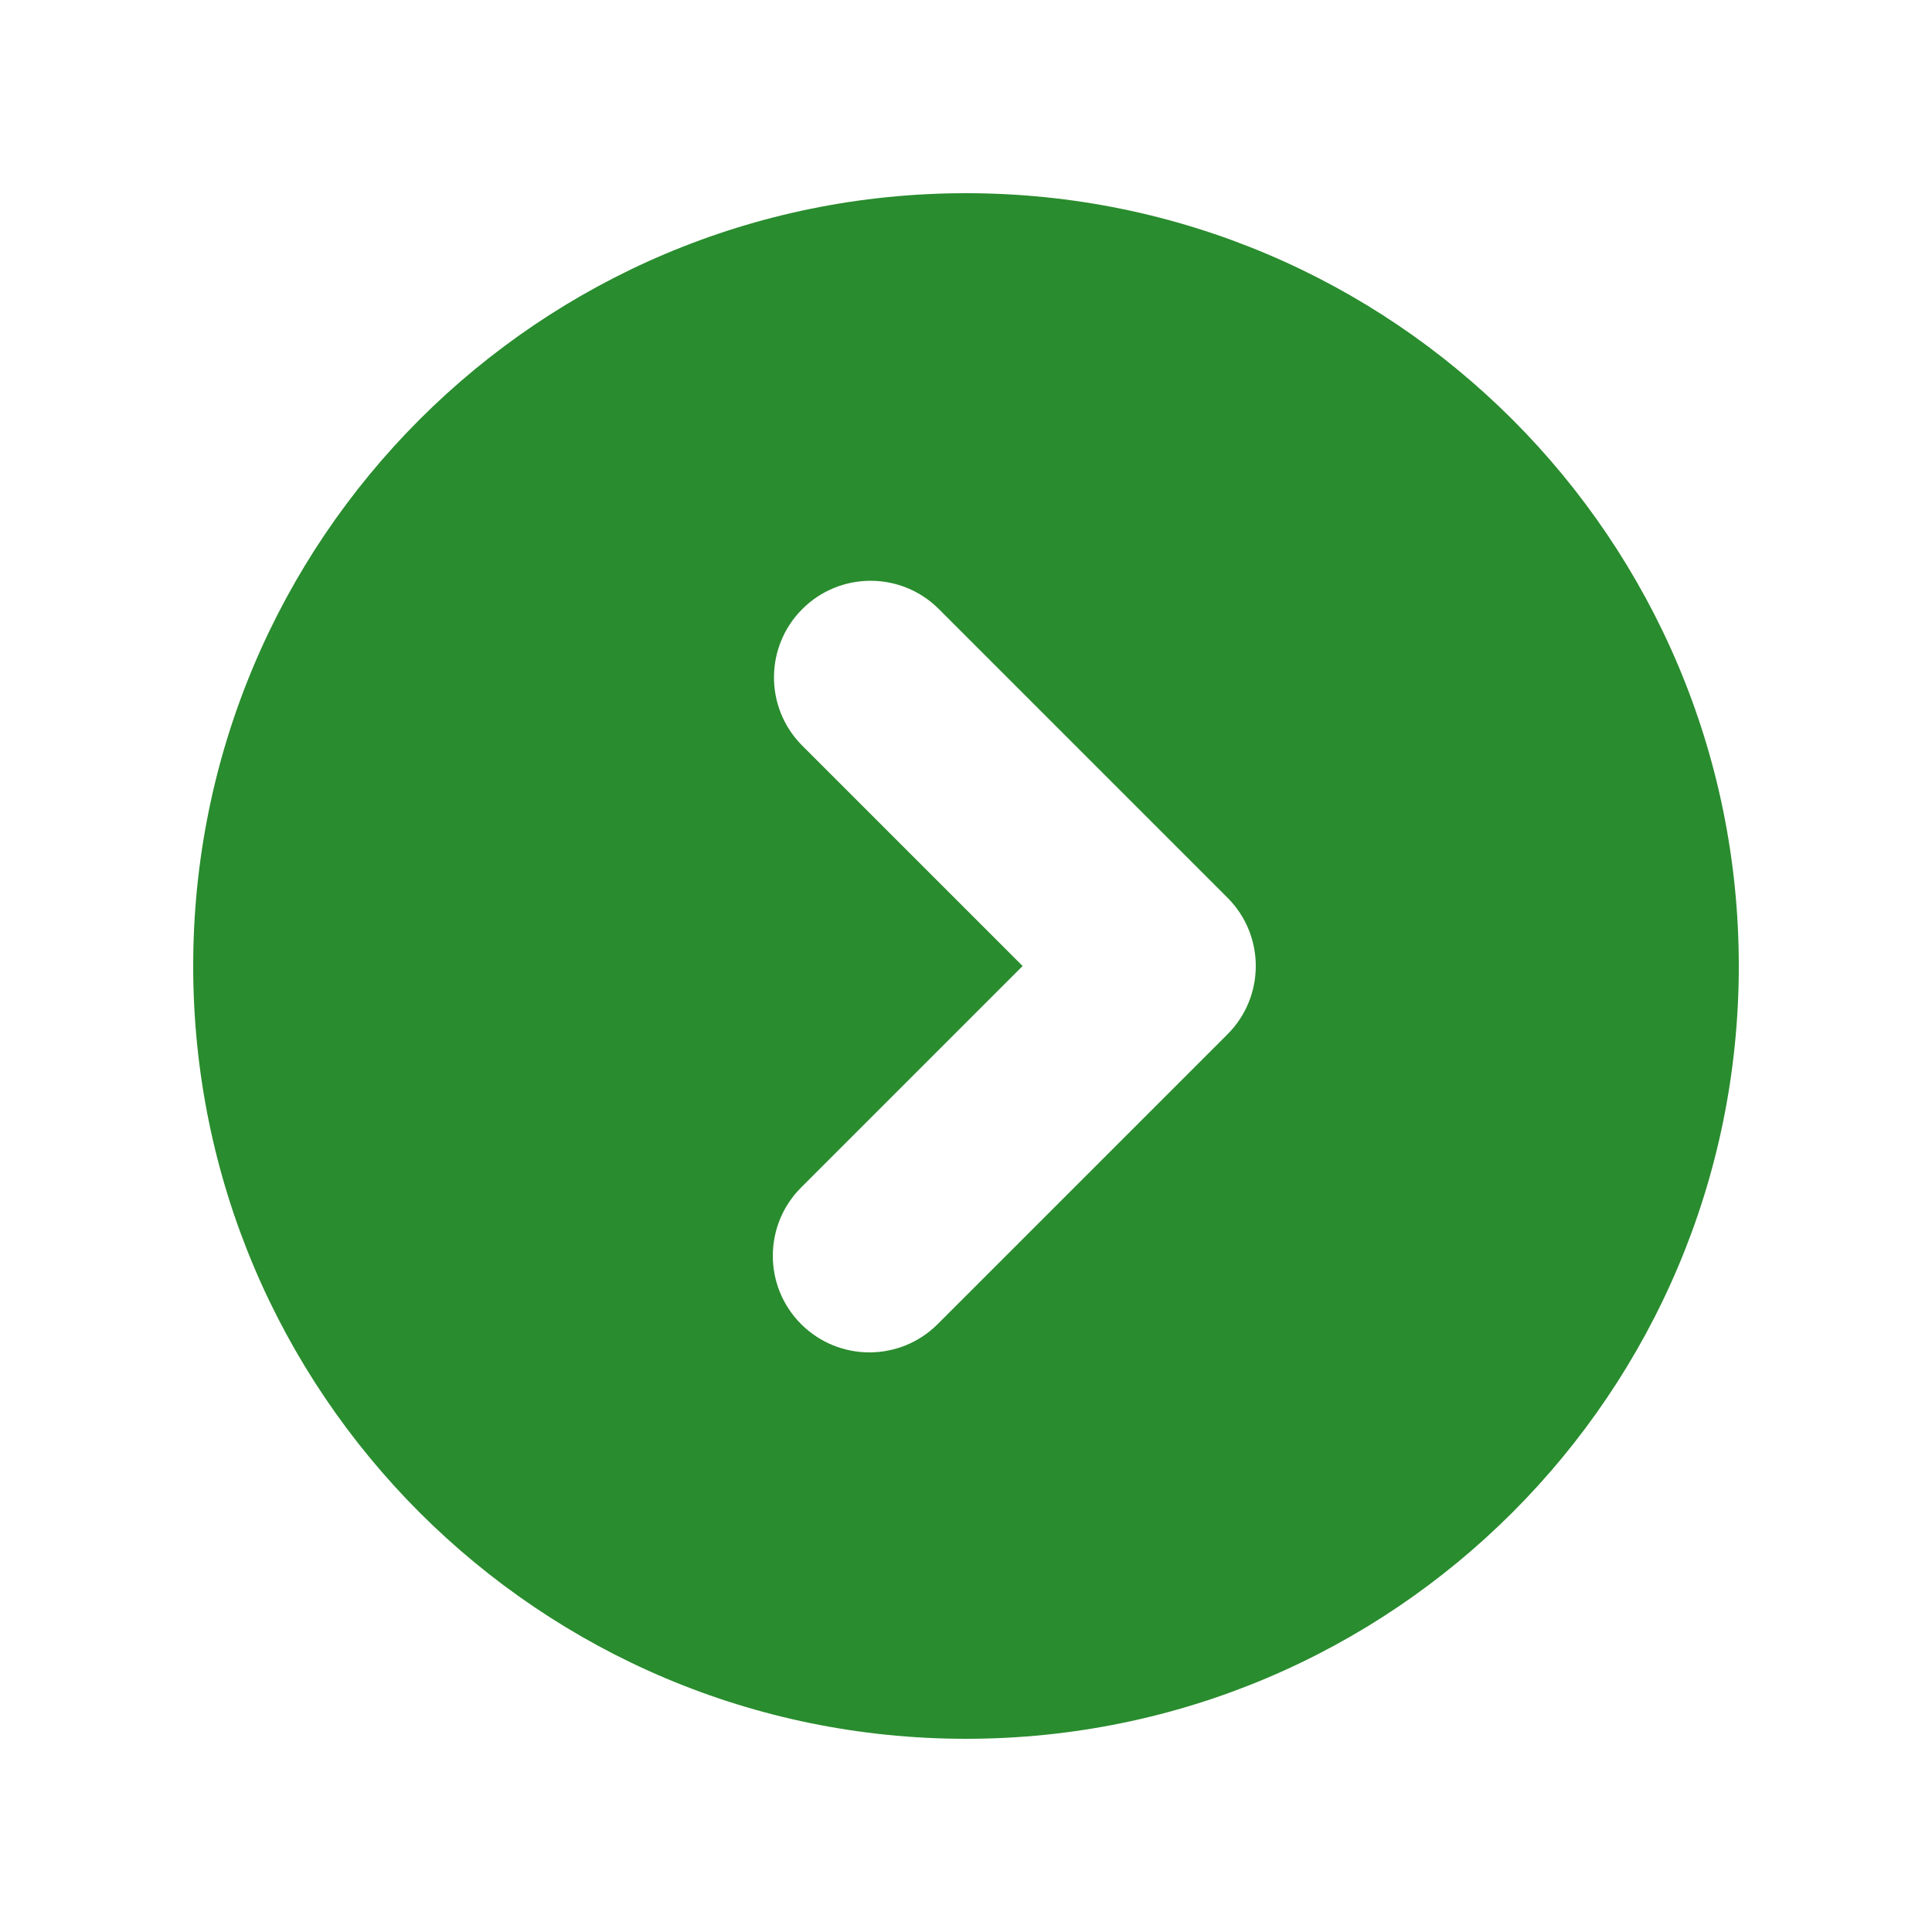
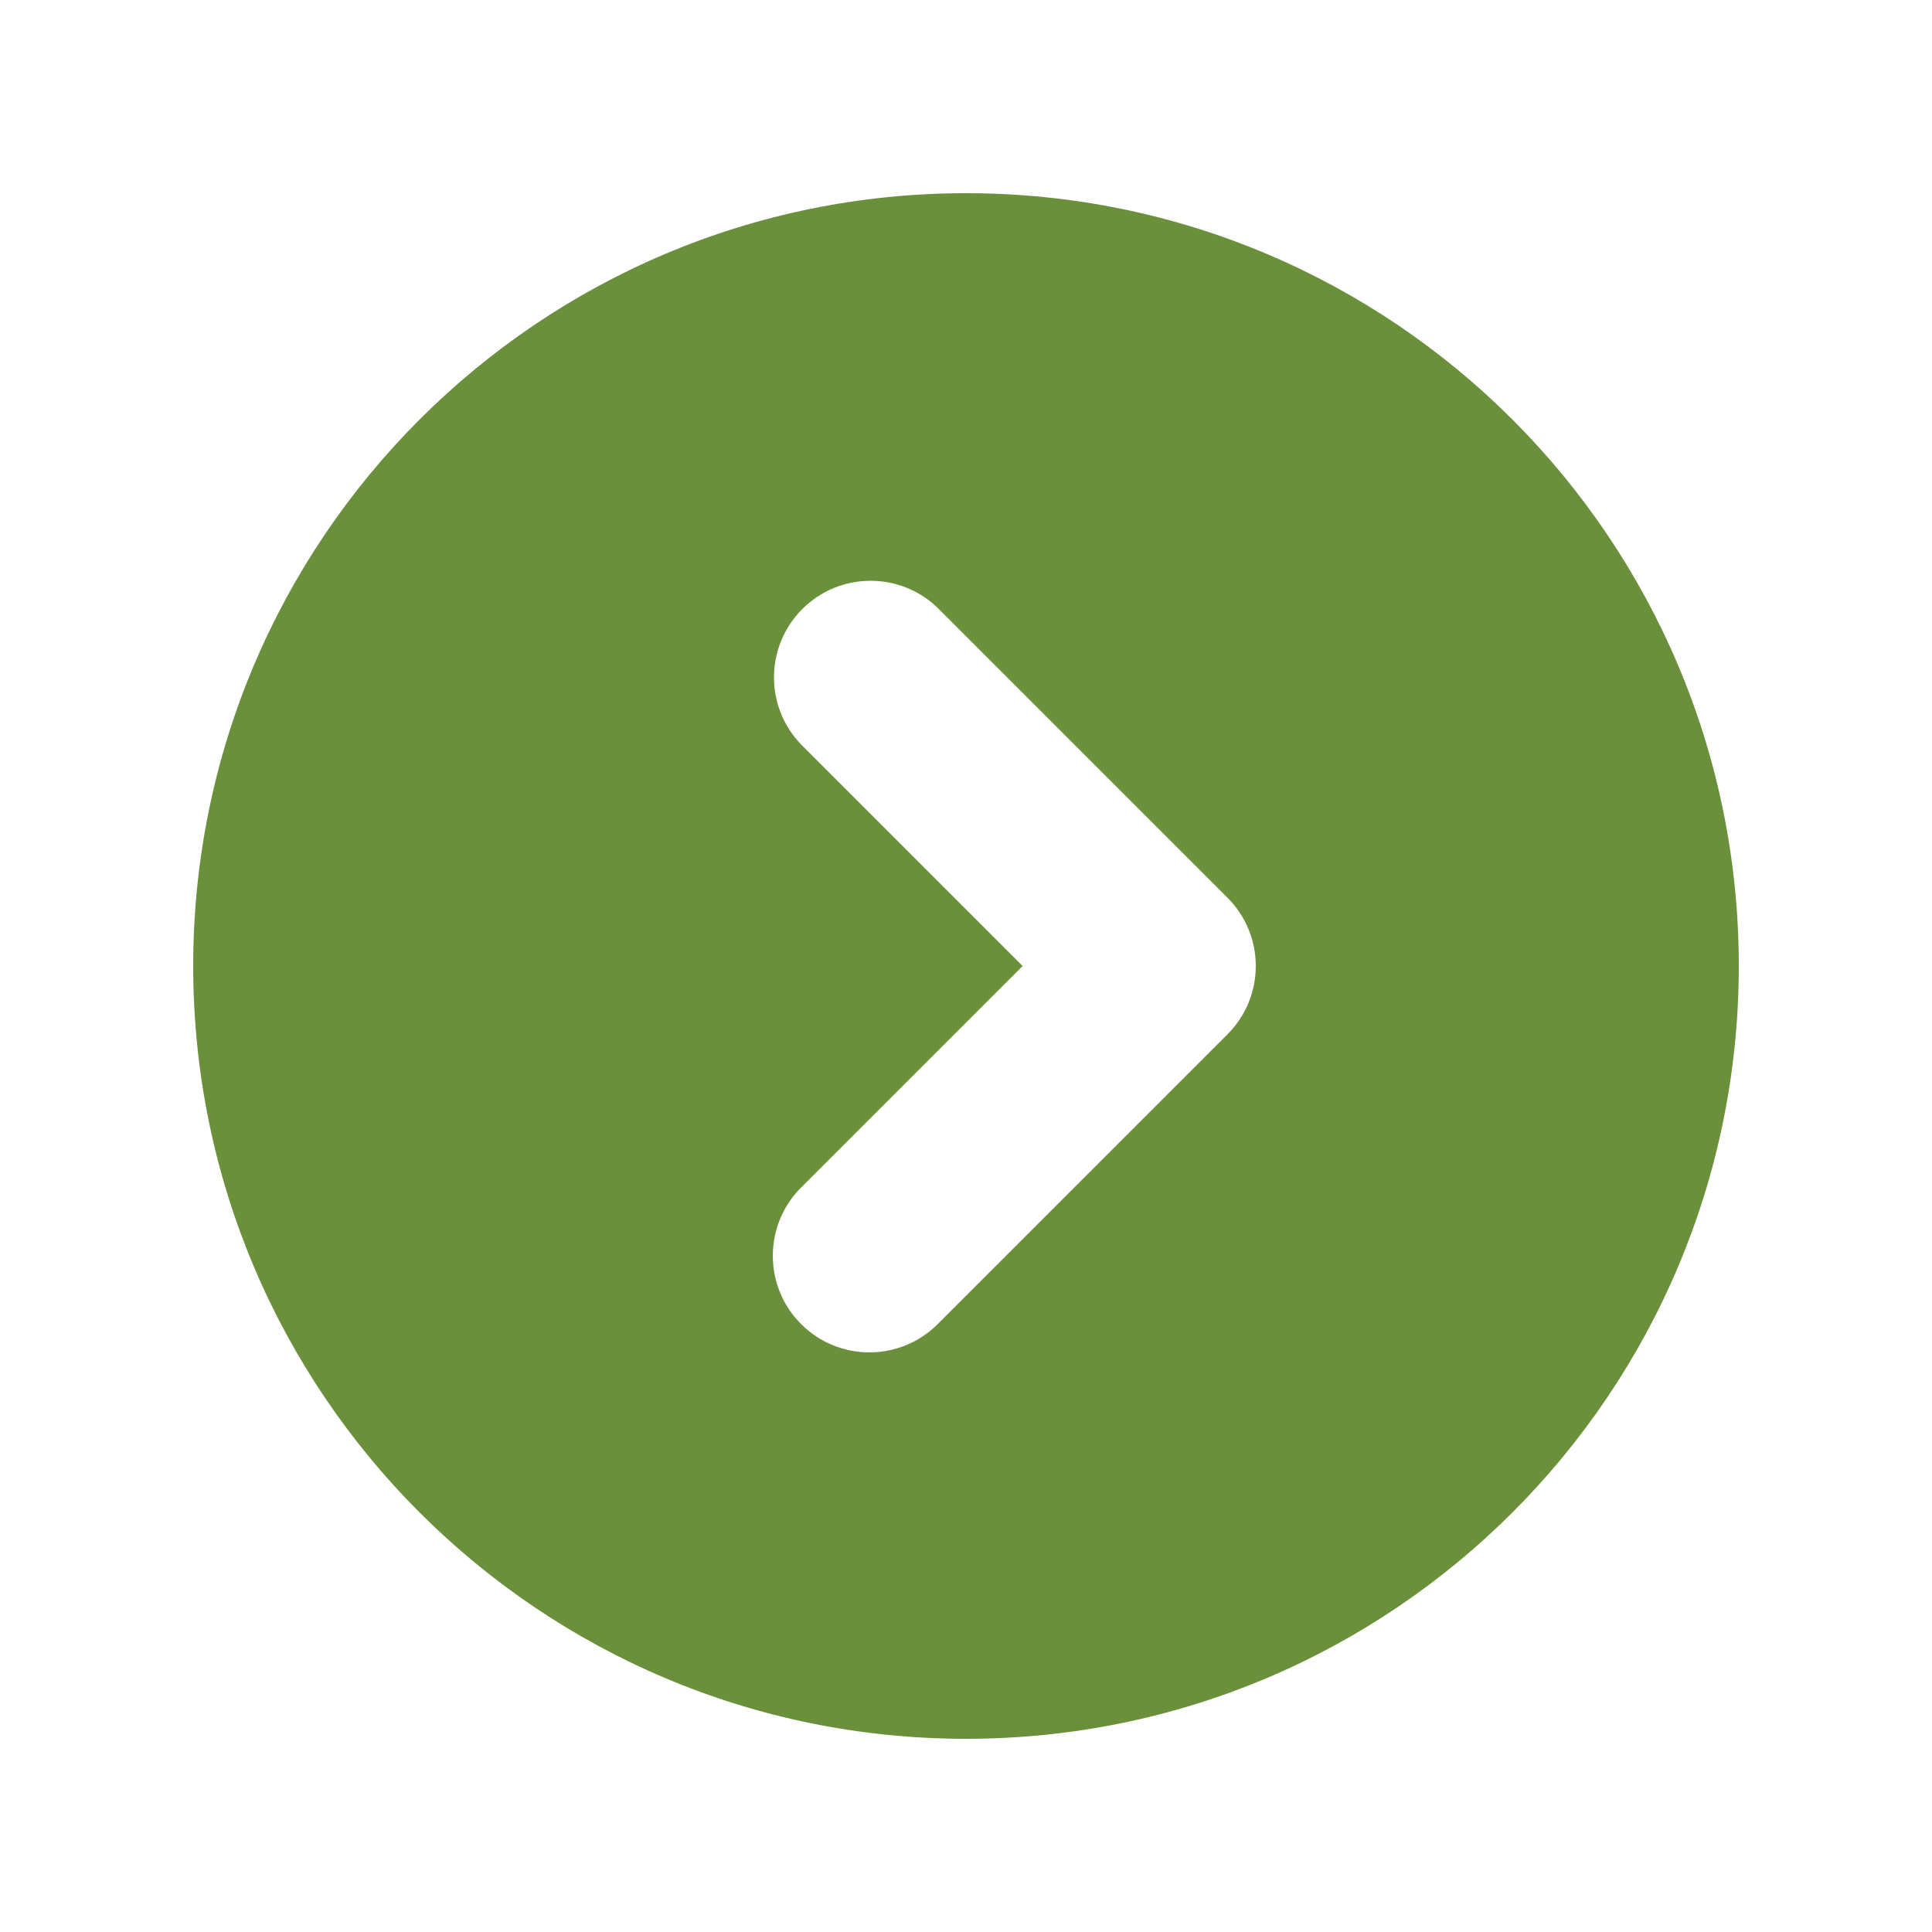
<svg xmlns="http://www.w3.org/2000/svg" width="800px" height="800px" viewBox="0 0 20 20" version="1.1" id="svg1">
  <defs id="defs1" />
-   <path d="M 10,18 A 8,8 0 1 0 10,2 8,8 0 0 0 10,18 Z M 8.293,13.707 a 1,1 0 0 1 0,-1.414 L 10.586,10 8.293,7.707 A 1,1 0 0 1 9.707,6.293 l 3,3 a 1,1 0 0 1 0,1.414 l -3,3 a 1,1 0 0 1 -1.414,0 z" fill="#5C5F62" id="path1" style="fill:#298c2e;fill-opacity:1" />
+   <path d="M 10,18 A 8,8 0 1 0 10,2 8,8 0 0 0 10,18 Z M 8.293,13.707 a 1,1 0 0 1 0,-1.414 L 10.586,10 8.293,7.707 A 1,1 0 0 1 9.707,6.293 l 3,3 a 1,1 0 0 1 0,1.414 l -3,3 a 1,1 0 0 1 -1.414,0 z" fill="#5C5F62" id="path1" style="fill:#6a903b;fill-opacity:1" />
</svg>
